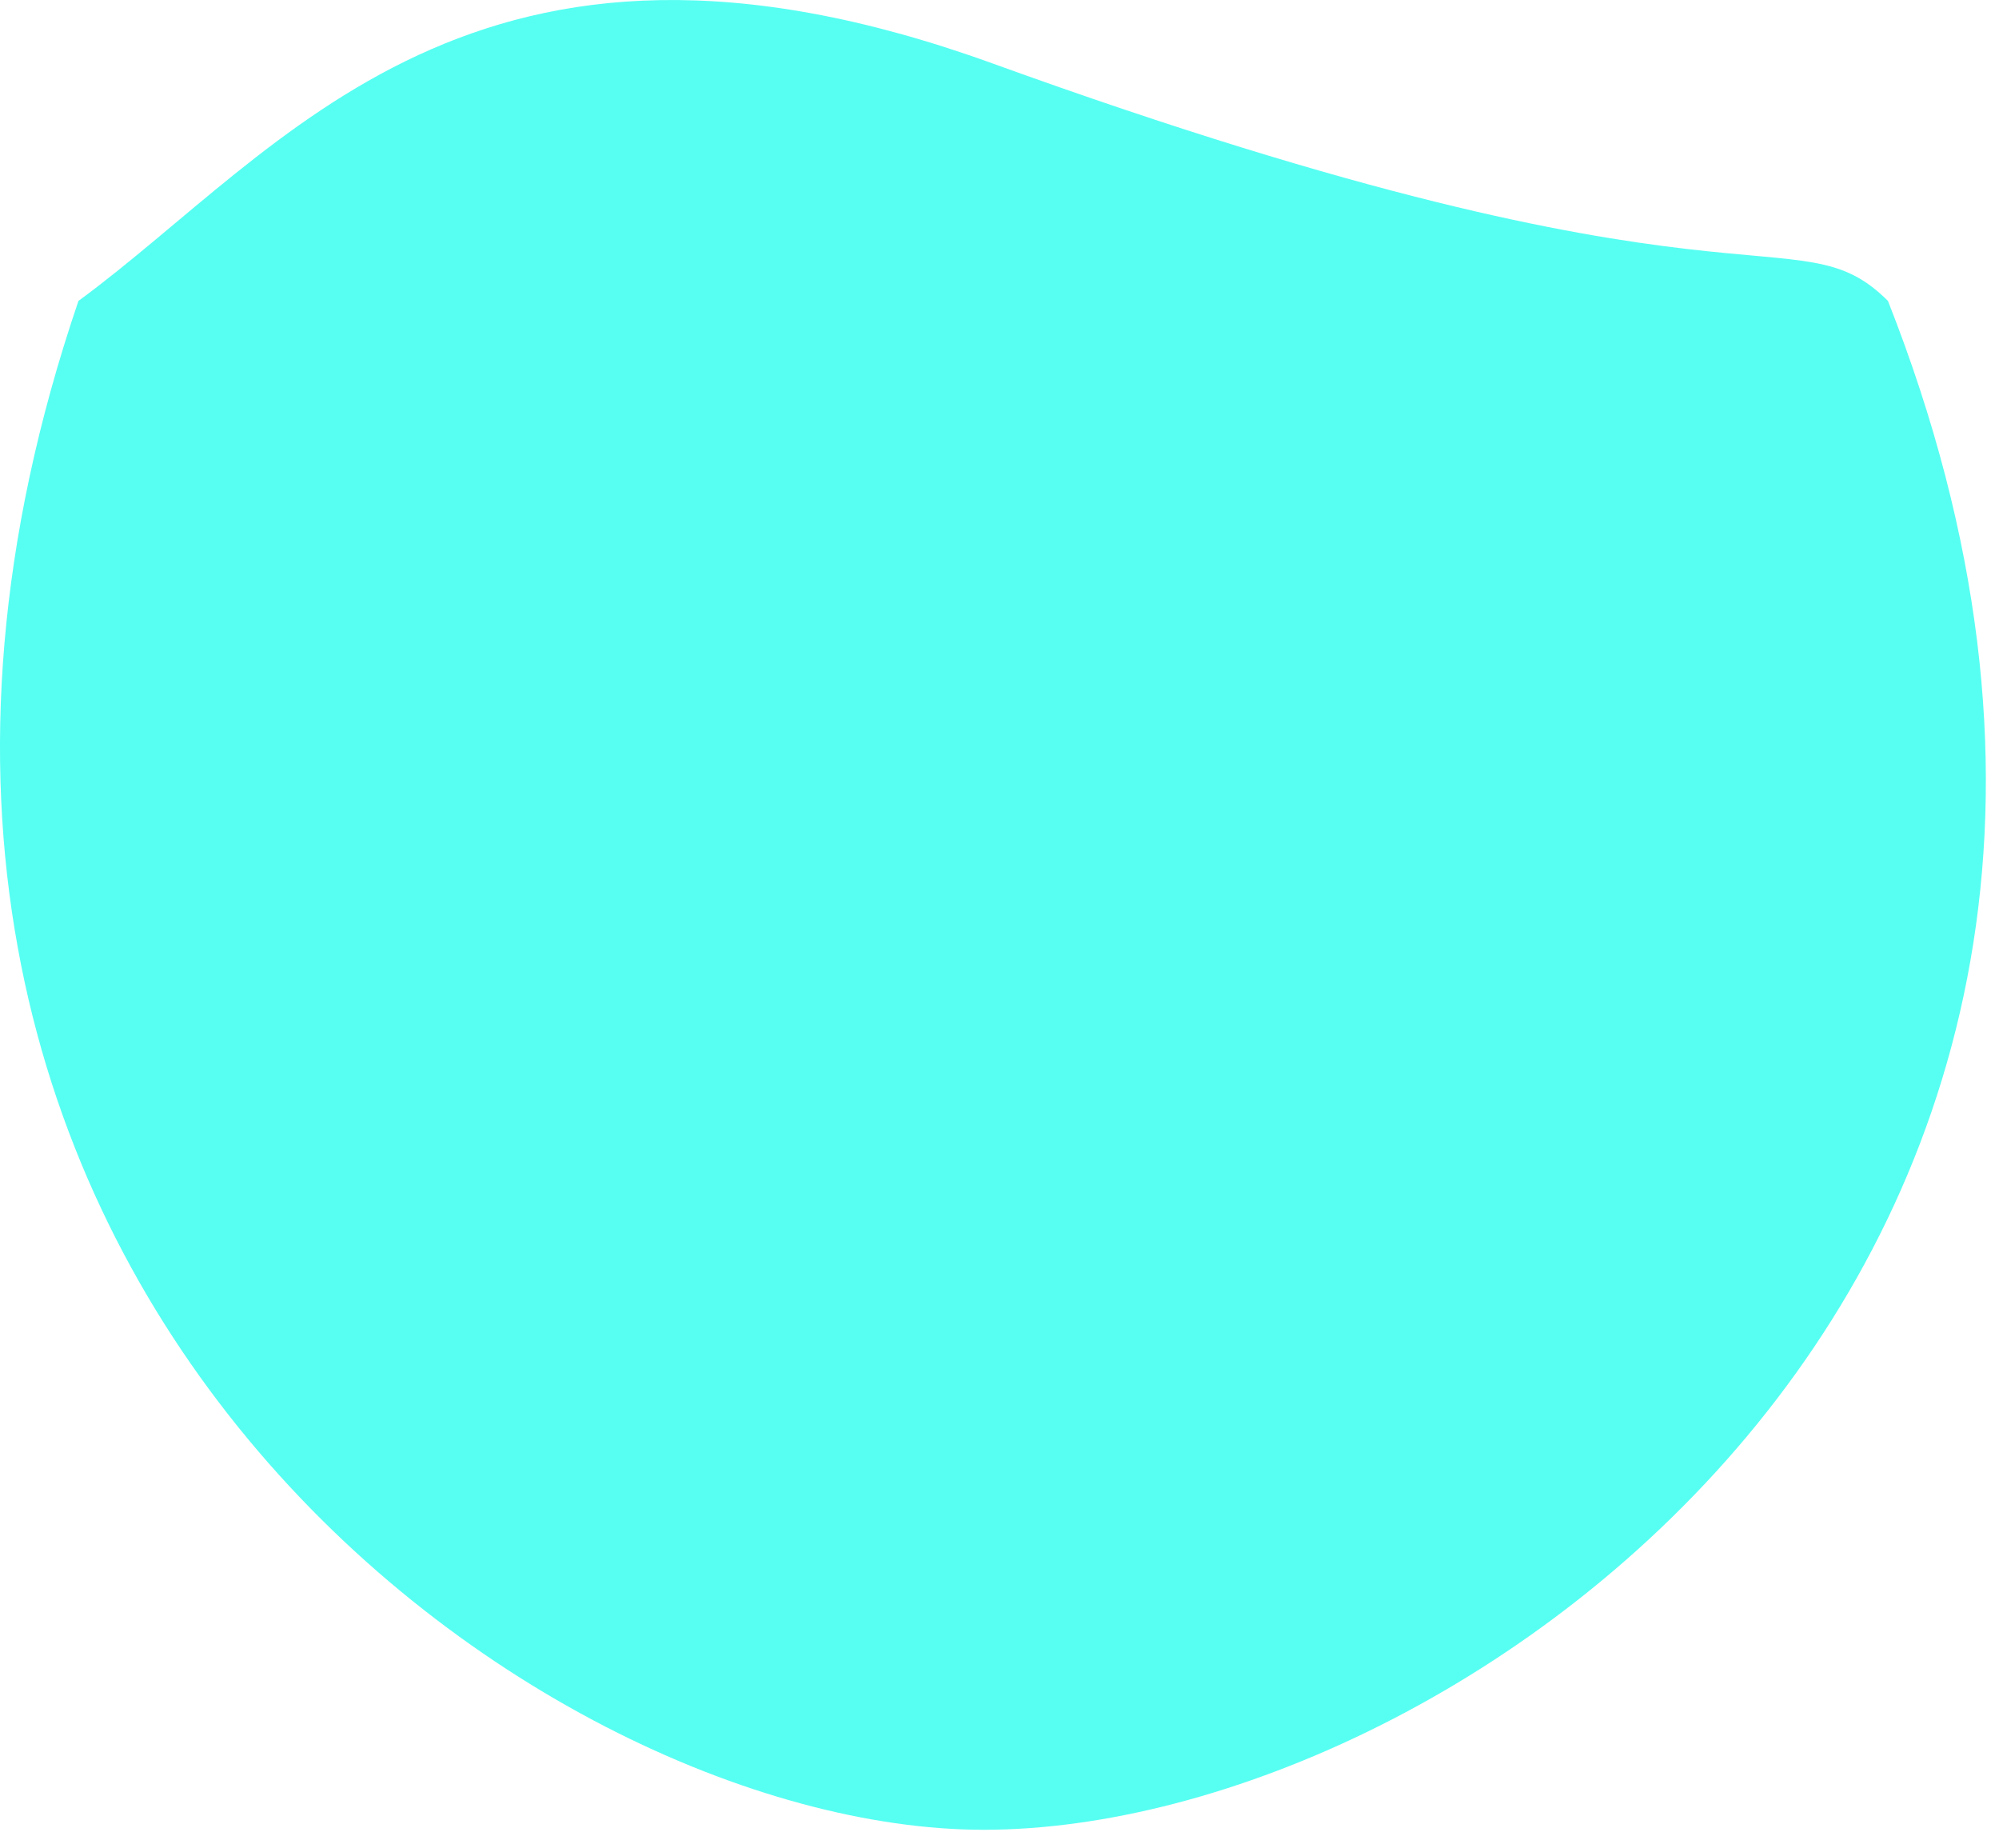
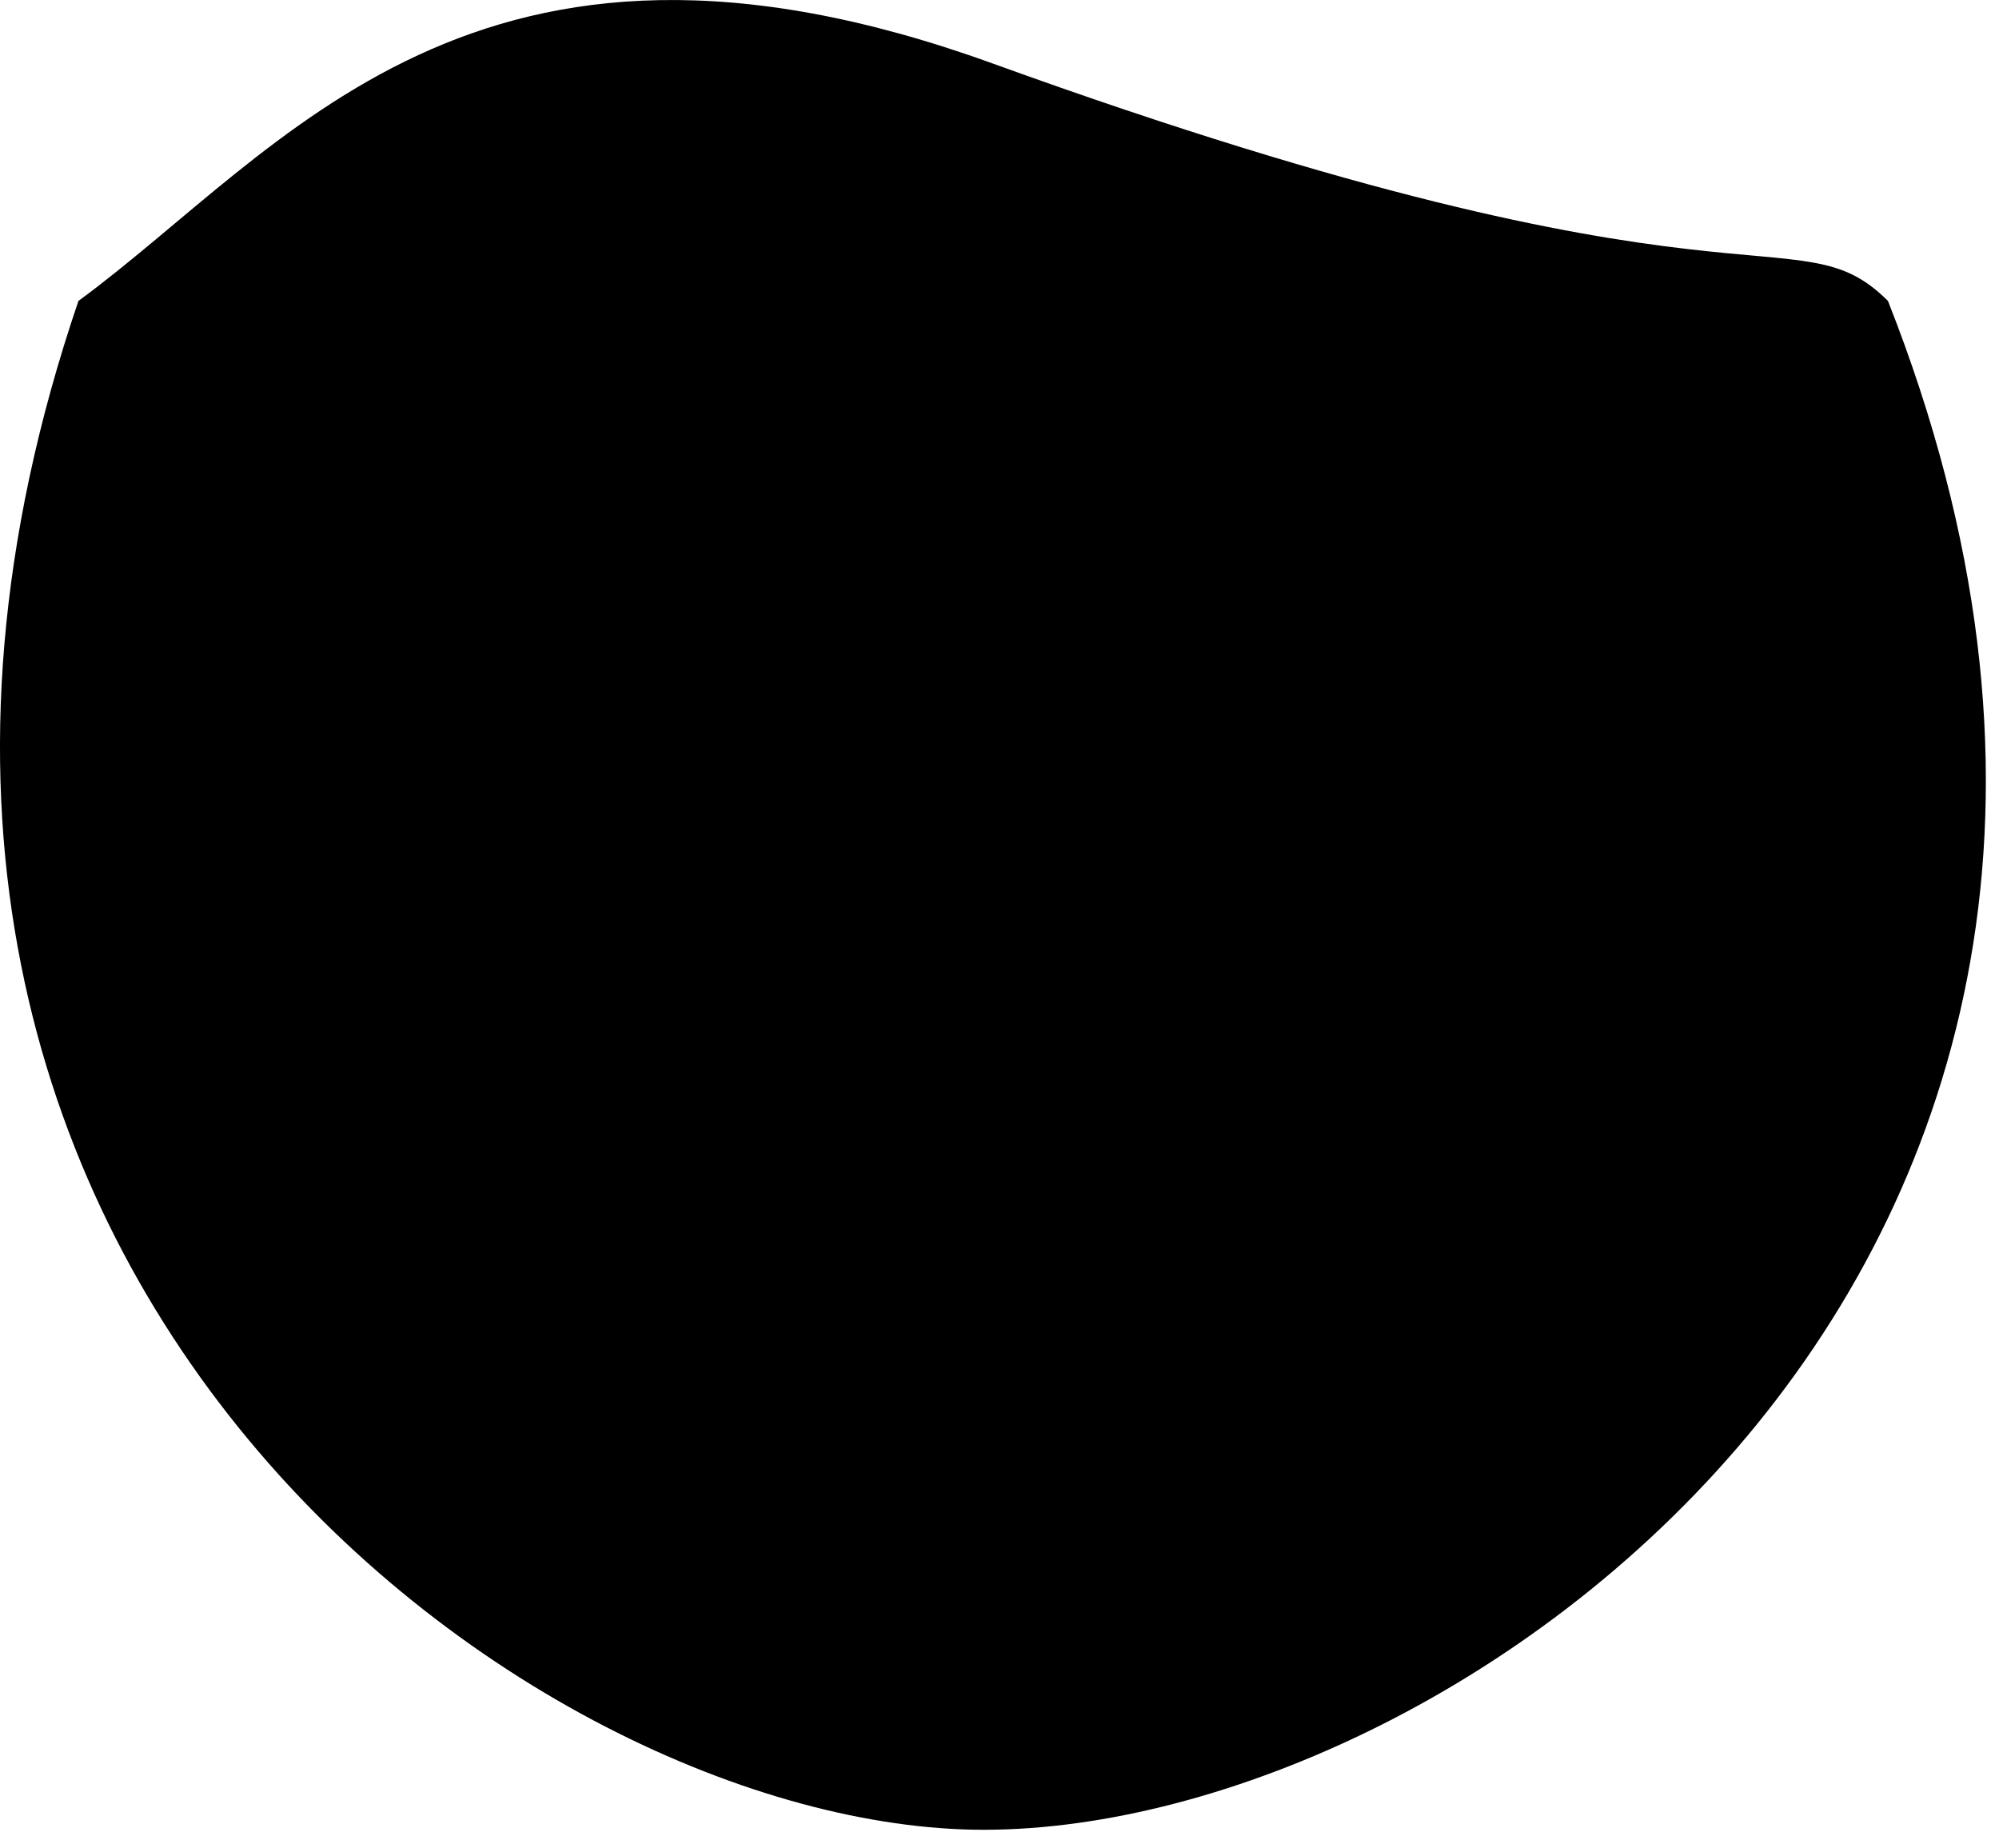
<svg xmlns="http://www.w3.org/2000/svg" width="100%" height="100%" viewBox="0 0 66 61" version="1.1" xml:space="preserve" style="fill-rule:evenodd;clip-rule:evenodd;stroke-linejoin:round;stroke-miterlimit:2;">
  <g transform="matrix(1,0,0,1,-607.523,-390.065)">
-     <path id="_11" d="M610.113,400C616.9,395.017 623.165,385.961 640.295,392.16C664.985,401.095 666.781,396.933 669.857,400C682.318,431.579 655.827,450.474 640,450.474C625.081,450.474 599.261,431.863 610.113,400Z" style="fill:rgb(87,255,242);" />
+     <path id="_11" d="M610.113,400C616.9,395.017 623.165,385.961 640.295,392.16C664.985,401.095 666.781,396.933 669.857,400C682.318,431.579 655.827,450.474 640,450.474C625.081,450.474 599.261,431.863 610.113,400Z" style="fill:rgb(0,0,0);" />
  </g>
</svg>
